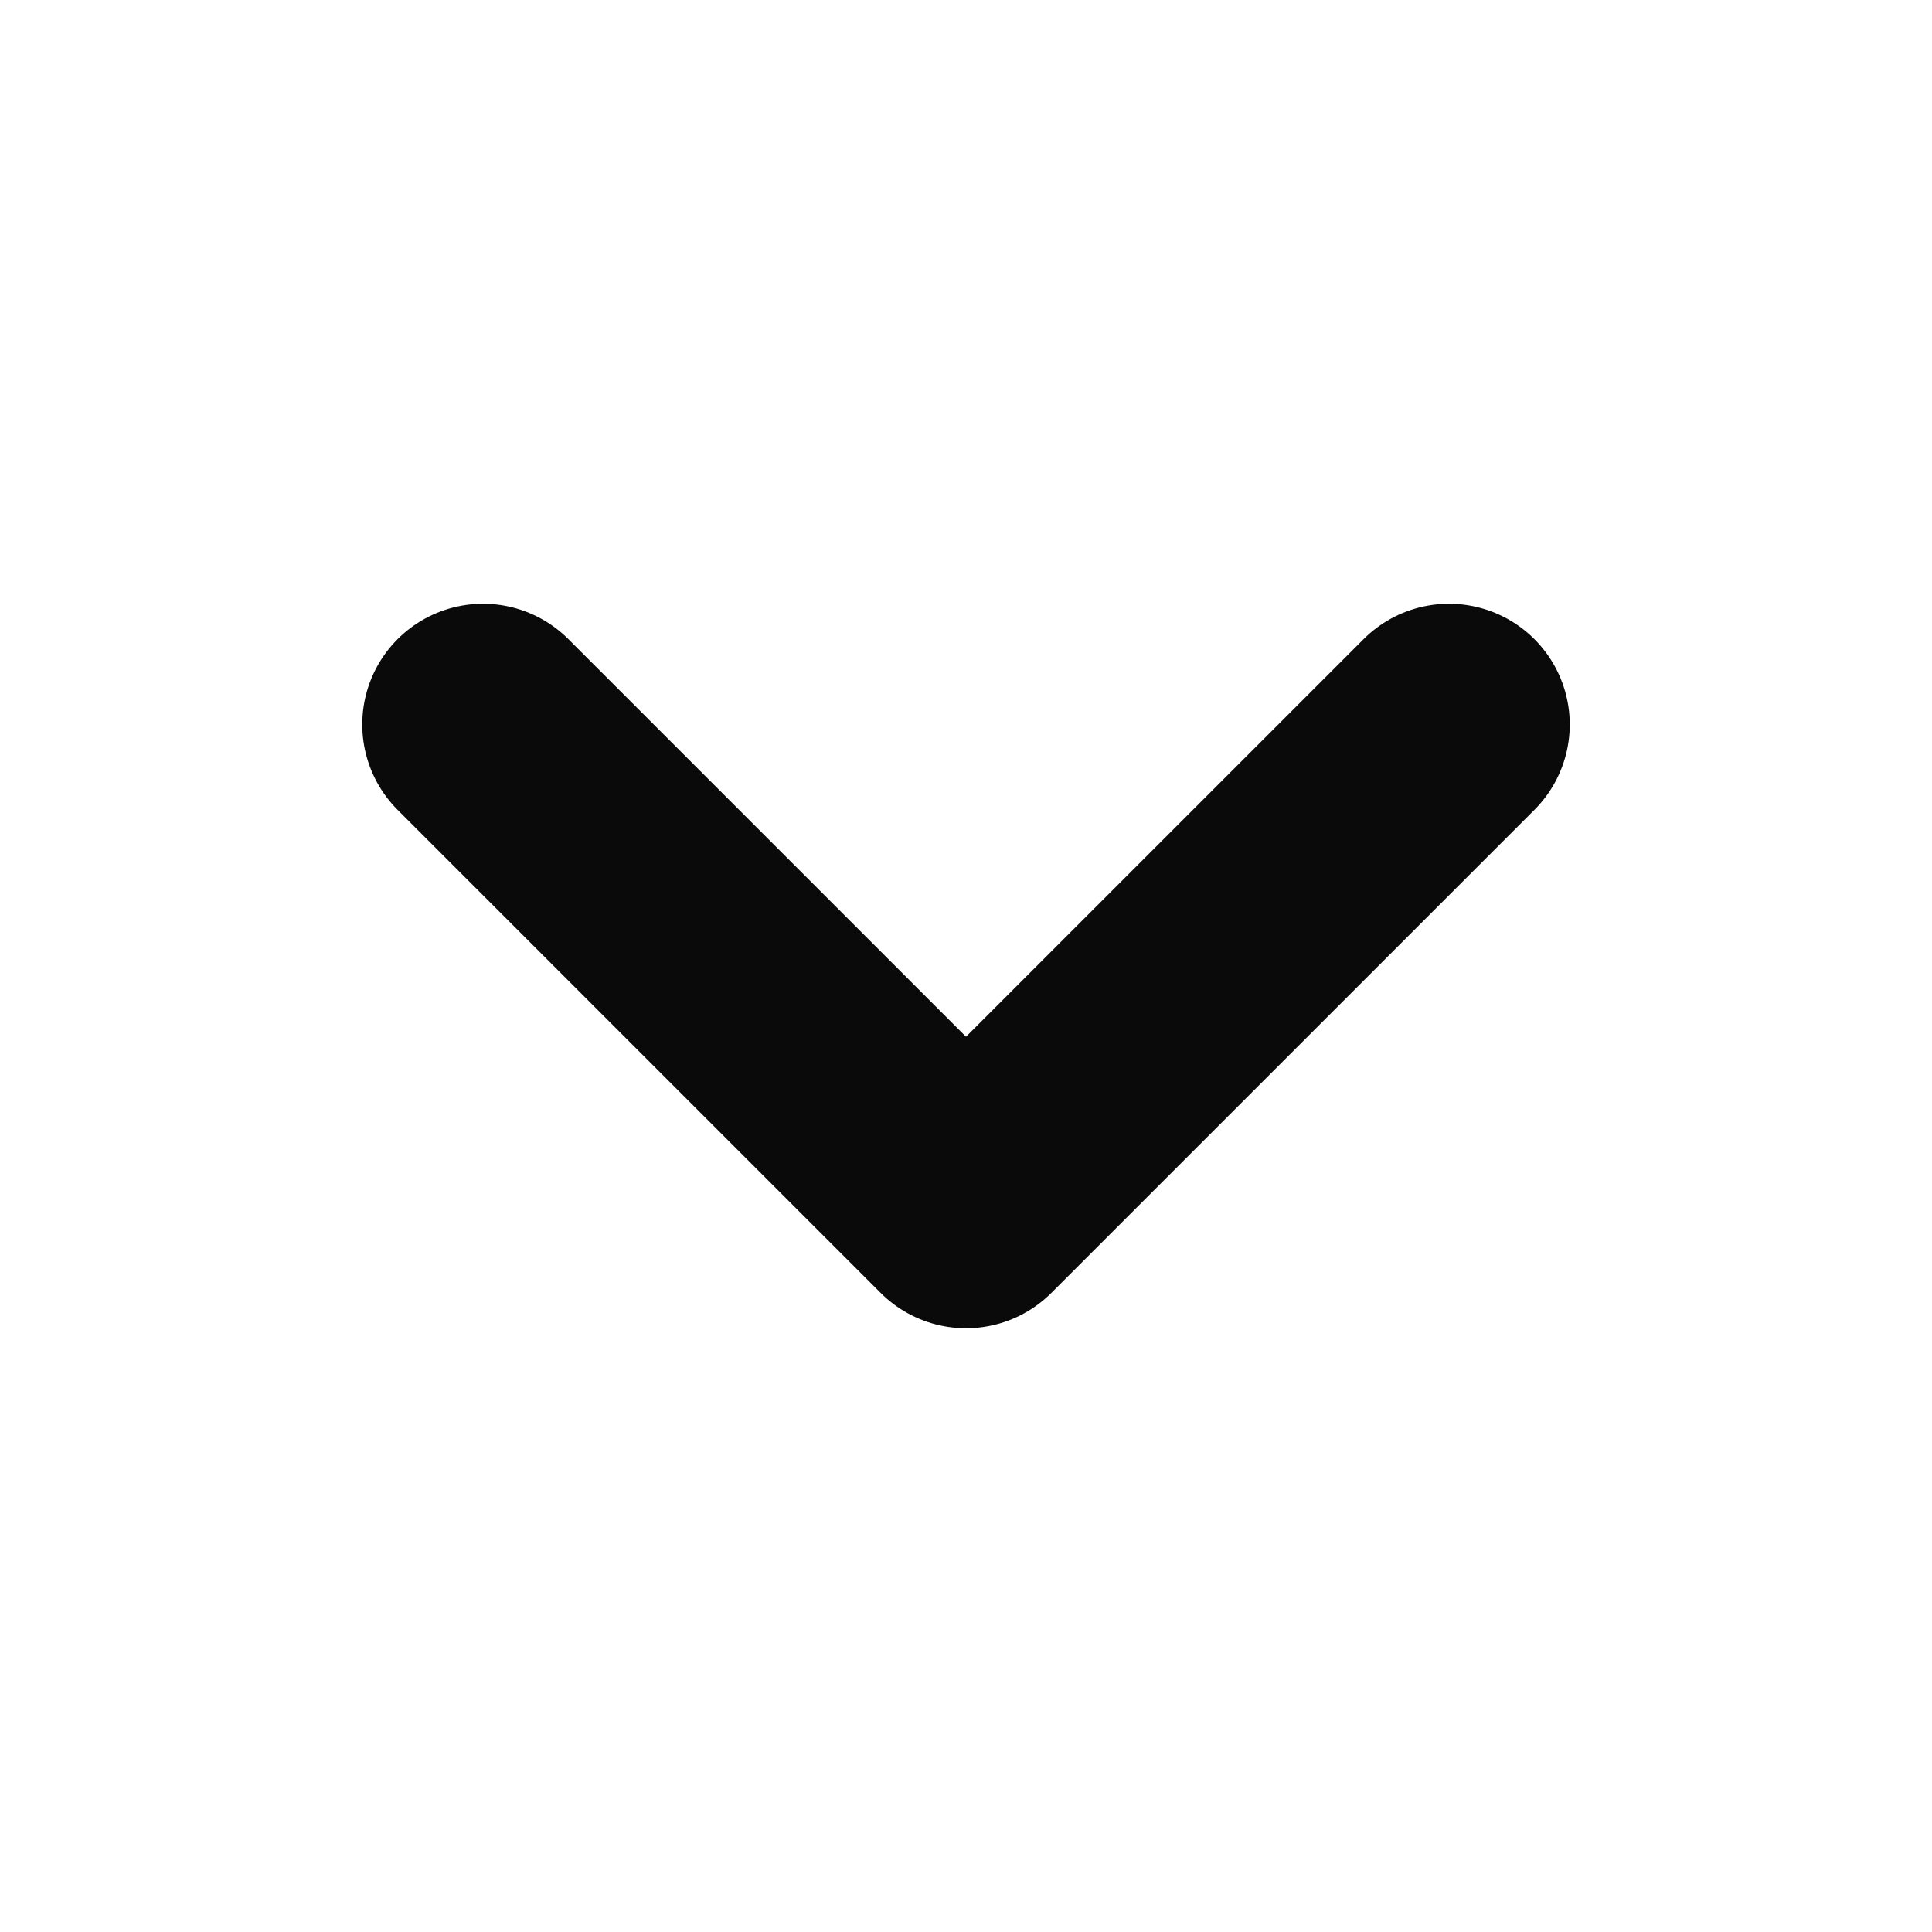
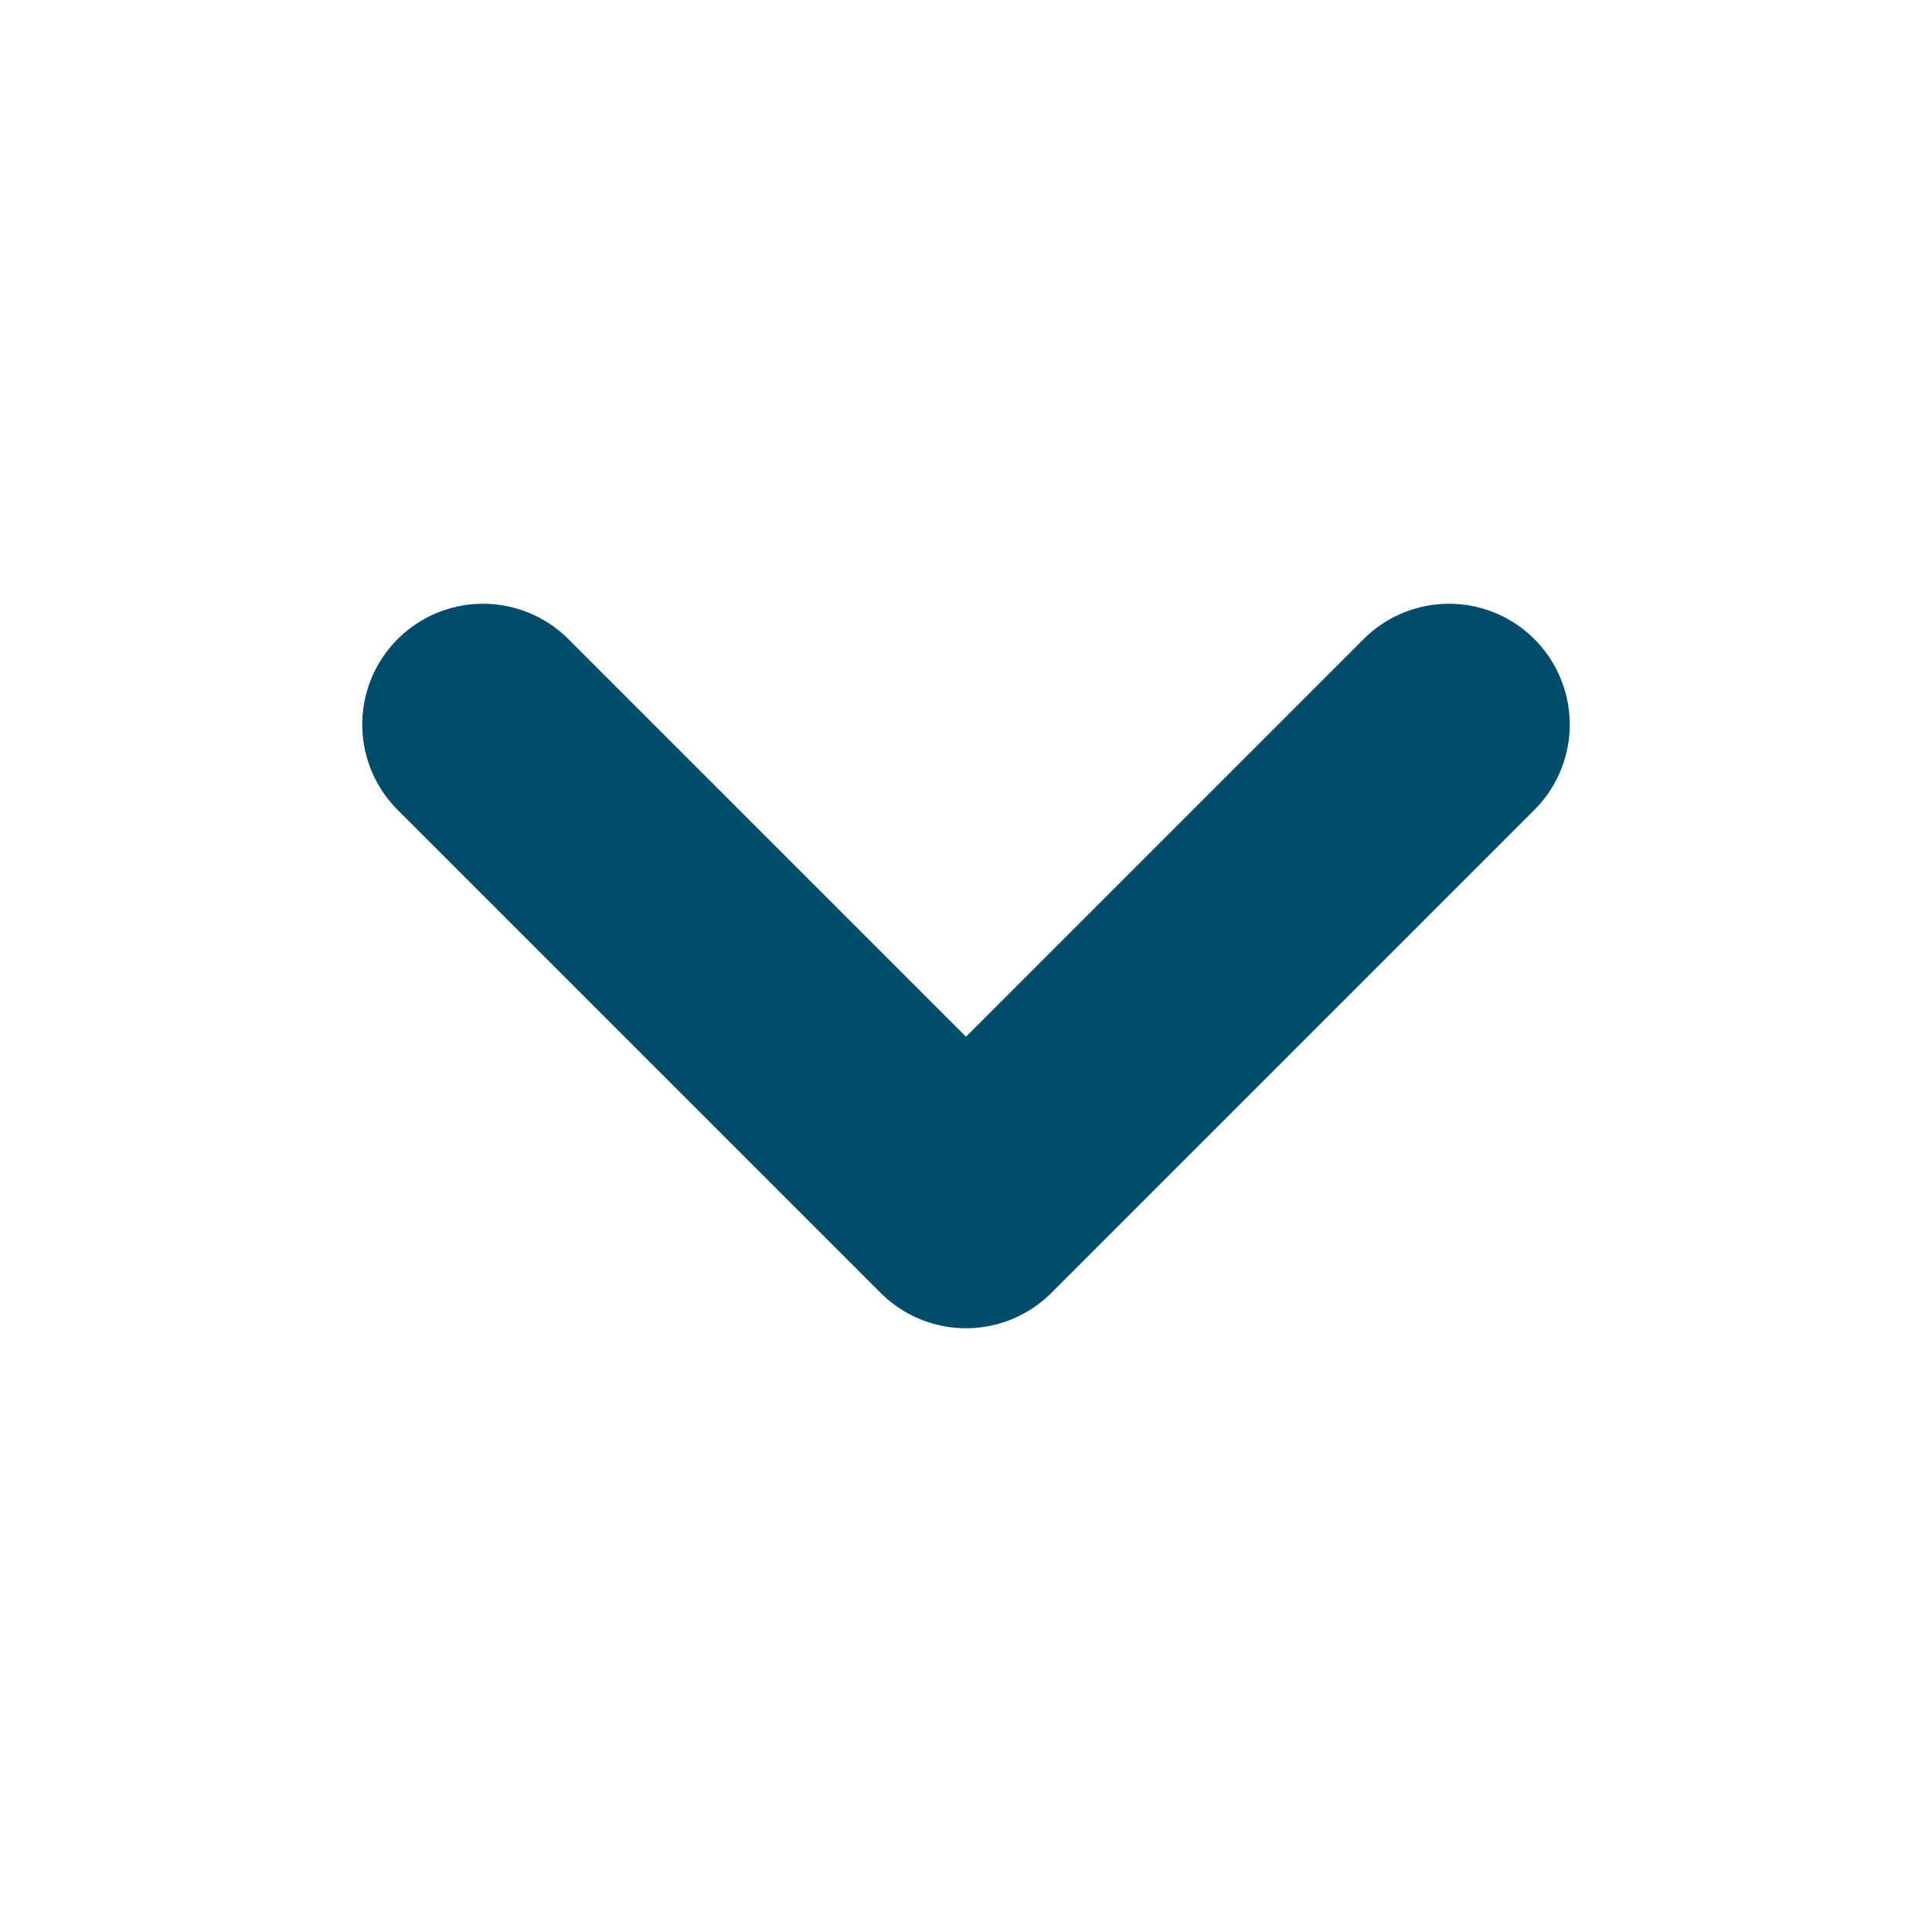
<svg xmlns="http://www.w3.org/2000/svg" preserveAspectRatio="none" overflow="visible" style="display: block;" width="16" height="16" viewBox="0 0 16 16" fill="none">
  <g id="Icon / ChevronDown">
-     <path id="Vector" d="M4 6L8 10L12 6" stroke-width="2" stroke-linecap="round" stroke-linejoin="round" stroke="#0A0A0A" />
+     <path id="Vector" d="M4 6L8 10L12 6" stroke-width="2" stroke-linecap="round" stroke-linejoin="round" stroke="#014C6B" />
  </g>
</svg>
